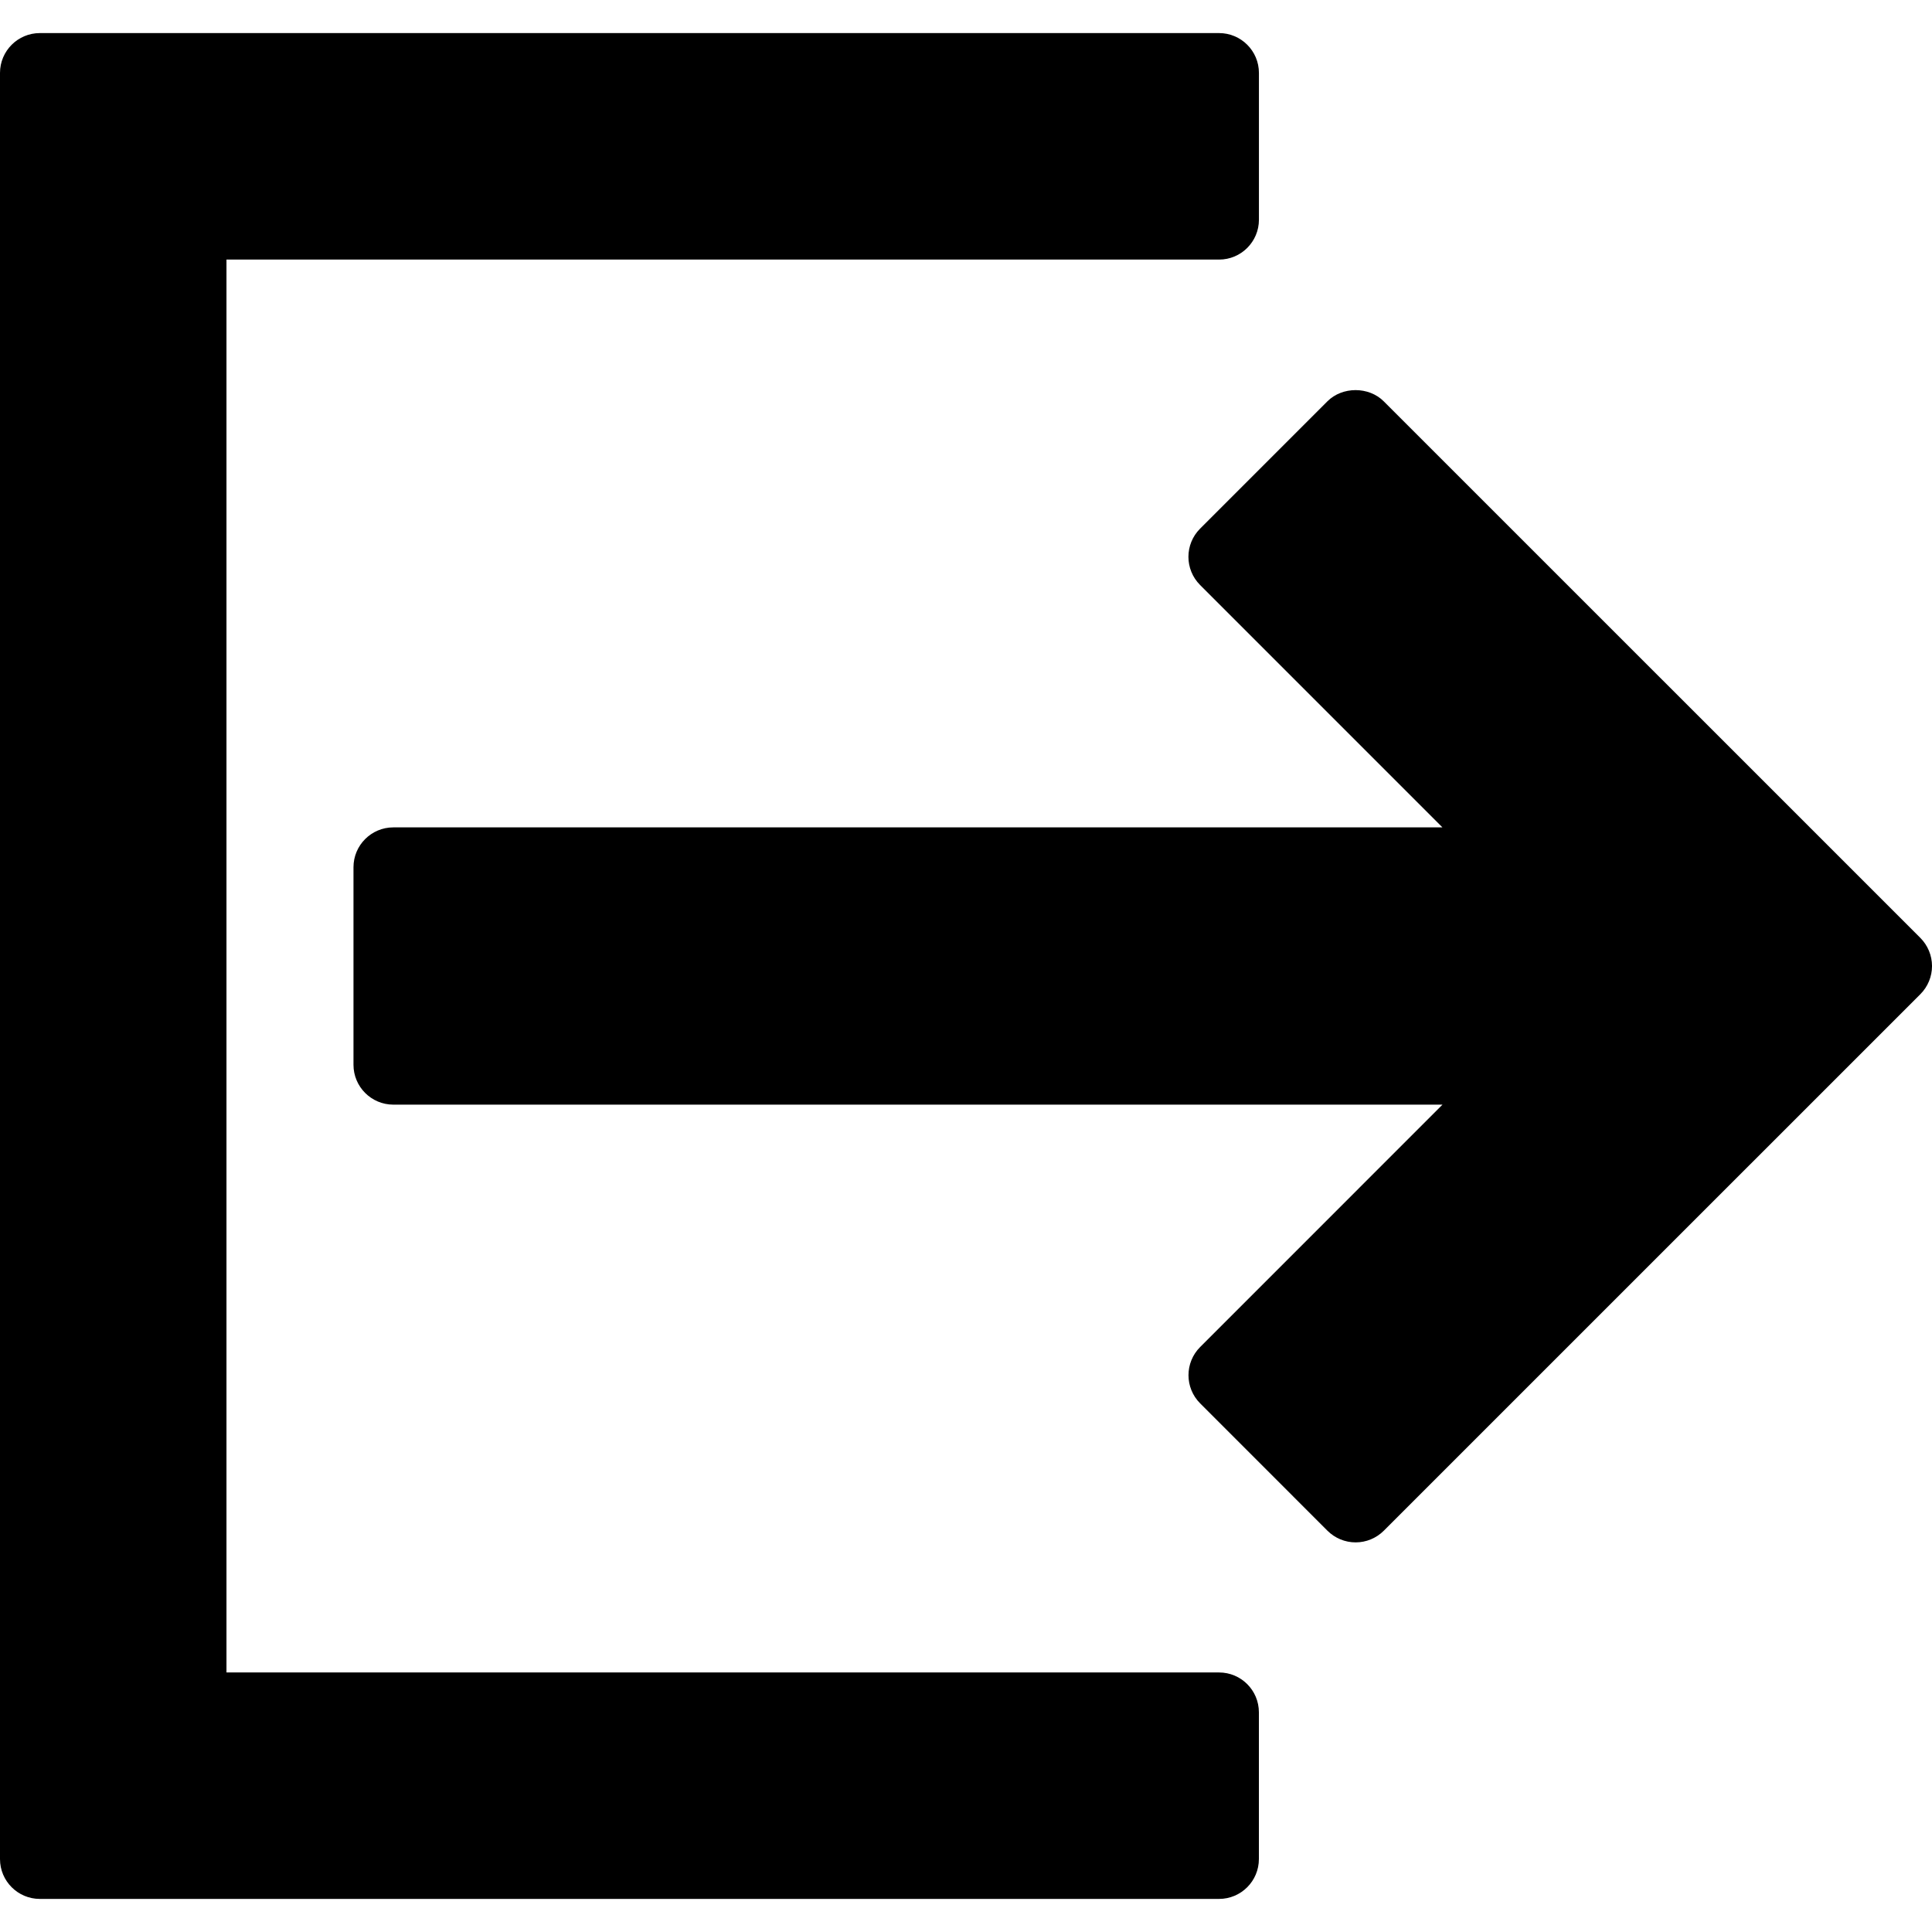
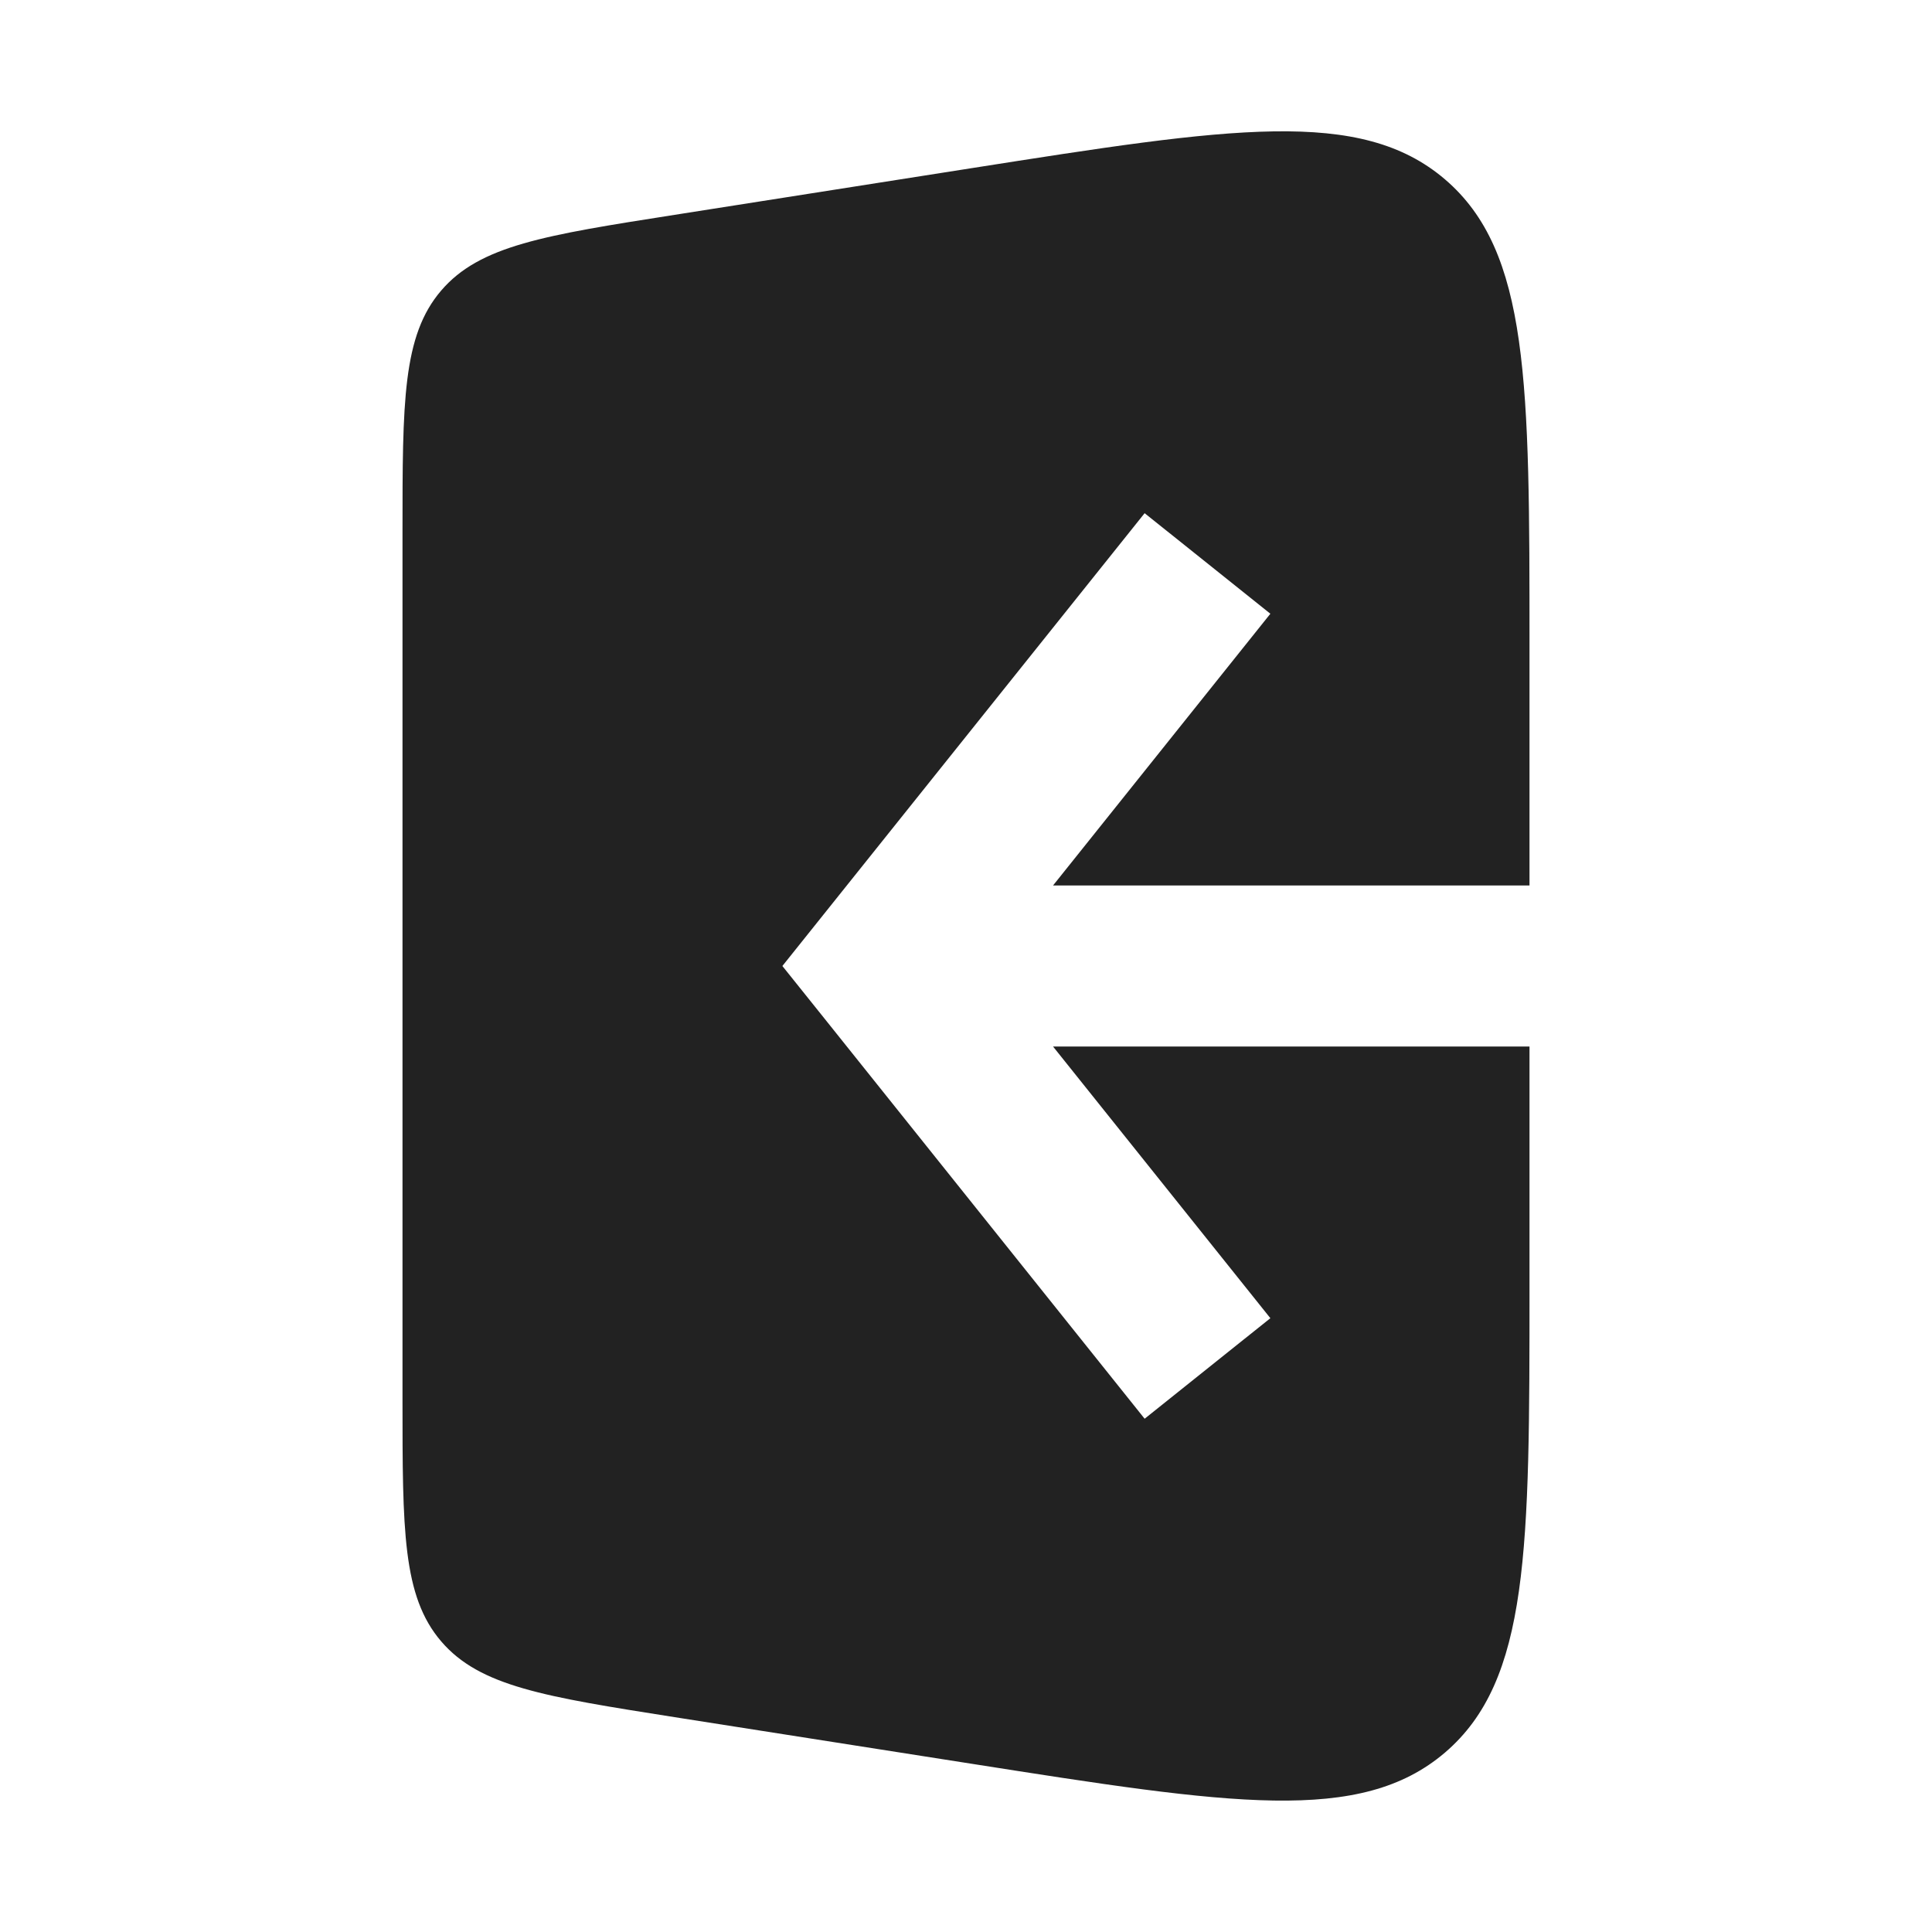
- <svg xmlns="http://www.w3.org/2000/svg" fill="#000000" version="1.1" id="Capa_1" width="800px" height="800px" viewBox="0 0 96.943 96.943" xml:space="preserve">
-   <g>
-     <g>
-       <path d="M61.168,83.92H11.364V13.025H61.17c1.104,0,2-0.896,2-2V3.66c0-1.104-0.896-2-2-2H2c-1.104,0-2,0.896-2,2v89.623    c0,1.104,0.896,2,2,2h59.168c1.105,0,2-0.896,2-2V85.92C63.168,84.814,62.274,83.92,61.168,83.92z" />
-       <path d="M96.355,47.058l-26.922-26.92c-0.75-0.751-2.078-0.75-2.828,0l-6.387,6.388c-0.781,0.781-0.781,2.047,0,2.828    l12.16,12.162H19.737c-1.104,0-2,0.896-2,2v9.912c0,1.104,0.896,2,2,2h52.644L60.221,67.59c-0.781,0.781-0.781,2.047,0,2.828    l6.387,6.389c0.375,0.375,0.885,0.586,1.414,0.586c0.531,0,1.039-0.211,1.414-0.586l26.922-26.92    c0.375-0.375,0.586-0.885,0.586-1.414C96.943,47.941,96.73,47.433,96.355,47.058z" />
-     </g>
-   </g>
+ <svg xmlns="http://www.w3.org/2000/svg" width="800px" height="800px" viewBox="0 0 24 24" fill="none">
+   <path fill-rule="evenodd" clip-rule="evenodd" d="M8.379 2.669L12.069 2.089C15.289 1.583 16.899 1.33 17.95 2.228C19 3.126 19 4.756 19 8.016V11H13.081L15.781 7.624L14.219 6.375L10.219 11.375L9.719 12L10.219 12.624L14.219 17.624L15.781 16.375L13.081 13H19V15.983C19 19.243 19 20.873 17.95 21.771C16.899 22.669 15.289 22.416 12.069 21.91L8.379 21.331C6.766 21.077 5.96 20.95 5.48 20.389C5 19.828 5 19.012 5 17.379V6.62C5 4.988 5 4.171 5.48 3.61C5.96 3.049 6.766 2.922 8.379 2.669Z" fill="#222222" />
</svg>
